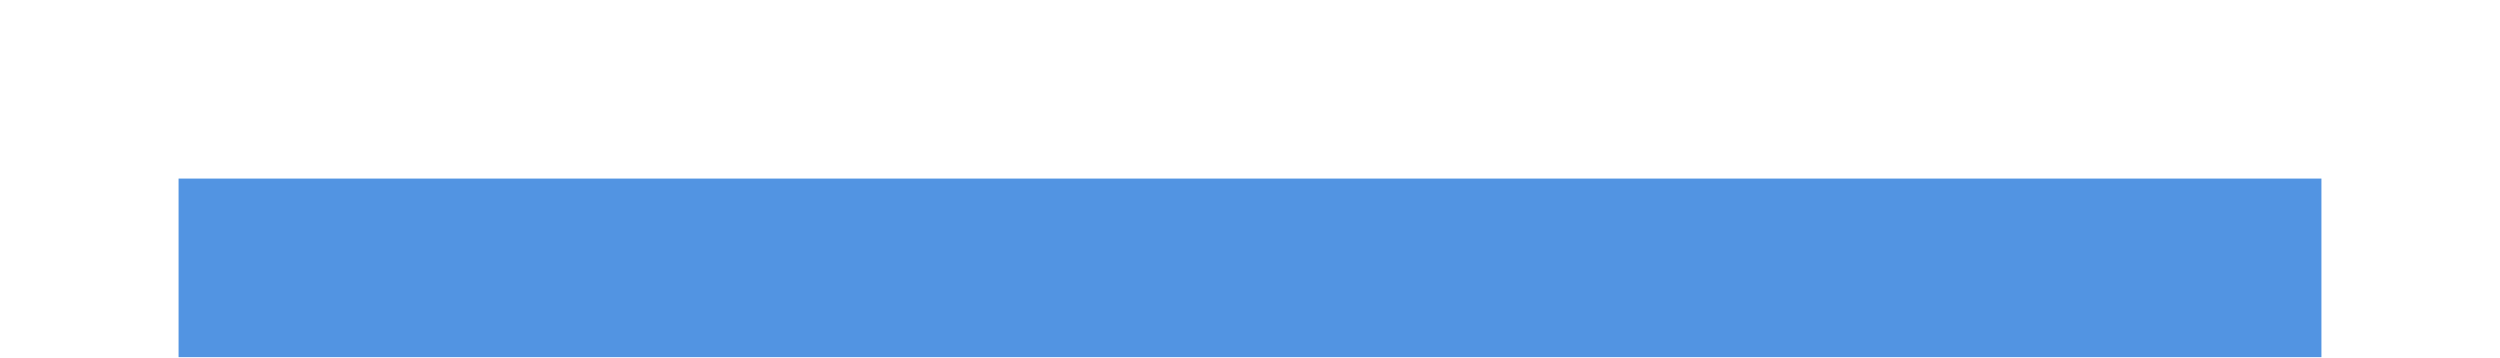
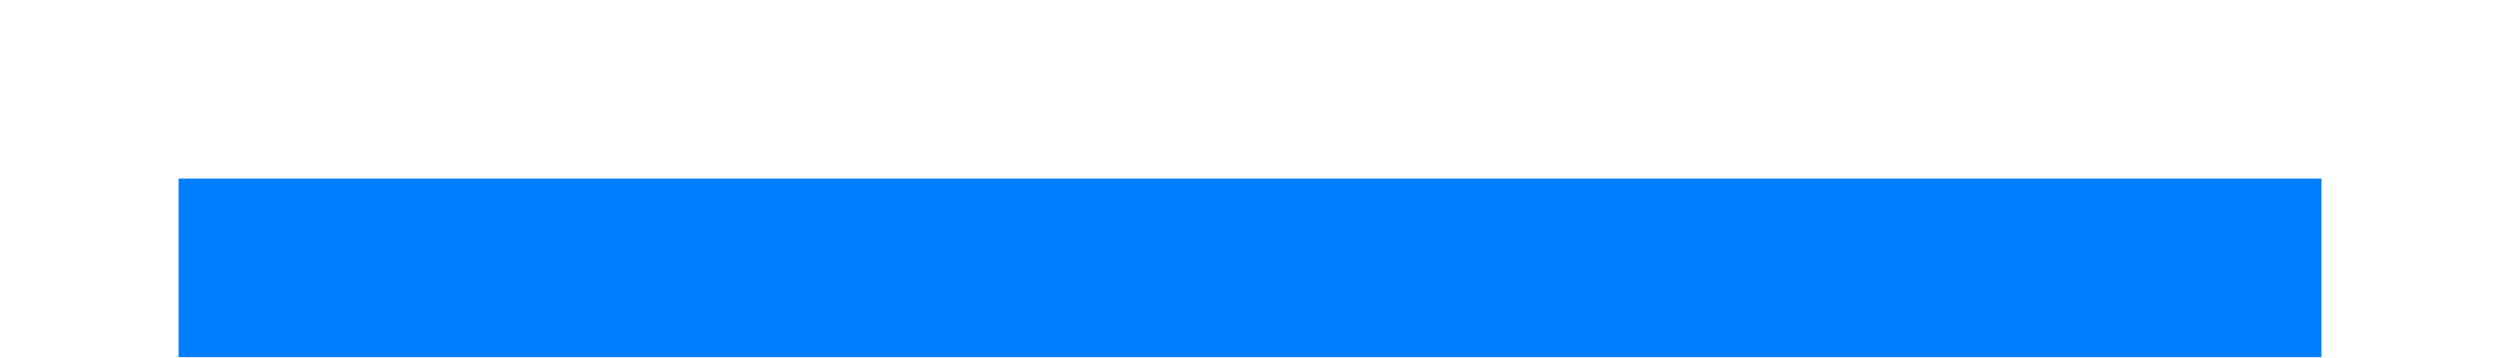
<svg xmlns="http://www.w3.org/2000/svg" xmlns:ns1="http://www.openswatchbook.org/uri/2009/osb" xmlns:xlink="http://www.w3.org/1999/xlink" width="28" height="4" id="svg11300" version="1.0" style="display:inline;enable-background:new">
  <defs id="defs3">
    <linearGradient id="selected_bg_color" ns1:paint="solid">
-       <stop style="stop-color:#5294e2;stop-opacity:1;" offset="0" id="stop4137" />
+       <stop style="stop-color:#007EFF;stop-opacity:1;" offset="0" id="stop4137" />
    </linearGradient>
    <linearGradient xlink:href="#selected_bg_color" id="linearGradient4139" x1="14" y1="298" x2="14" y2="300" gradientUnits="userSpaceOnUse" />
  </defs>
  <g style="display:inline" id="layer1" transform="translate(0,-296)">
    <rect style="opacity:1;fill:url(#linearGradient4139);fill-opacity:1;stroke:none" id="rect4270-9" width="24" height="2" x="2" y="298" />
  </g>
</svg>
